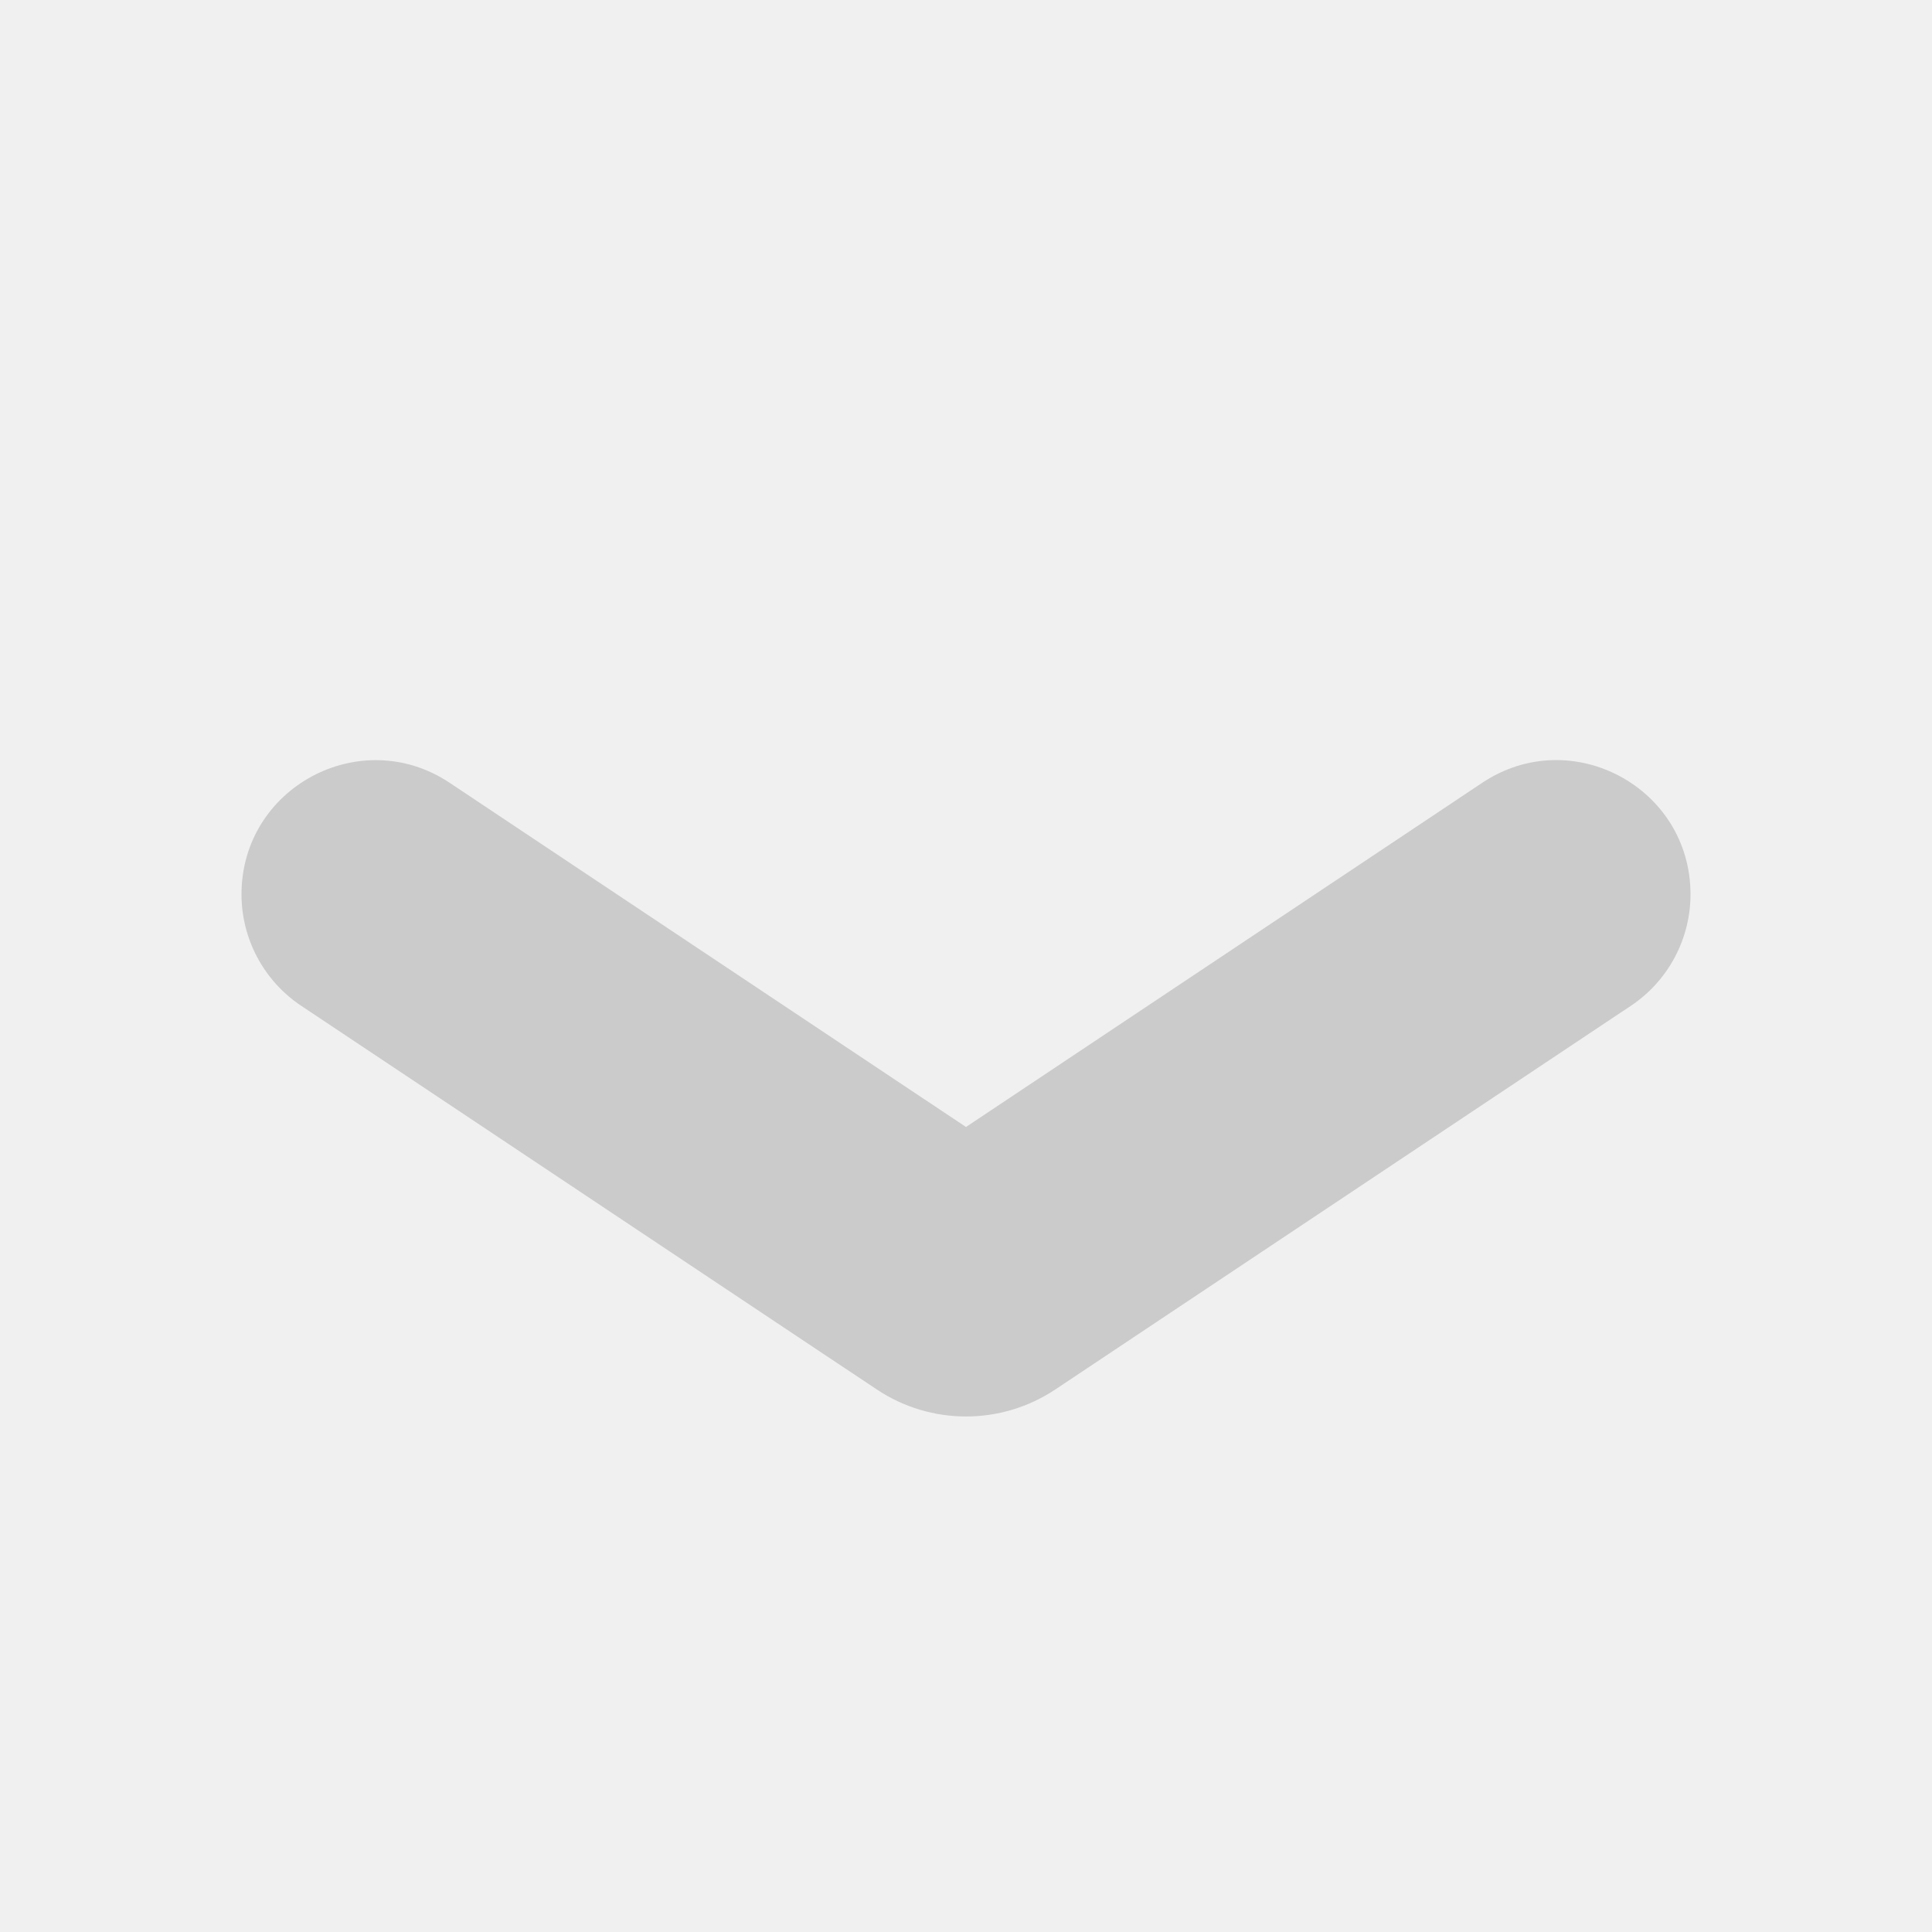
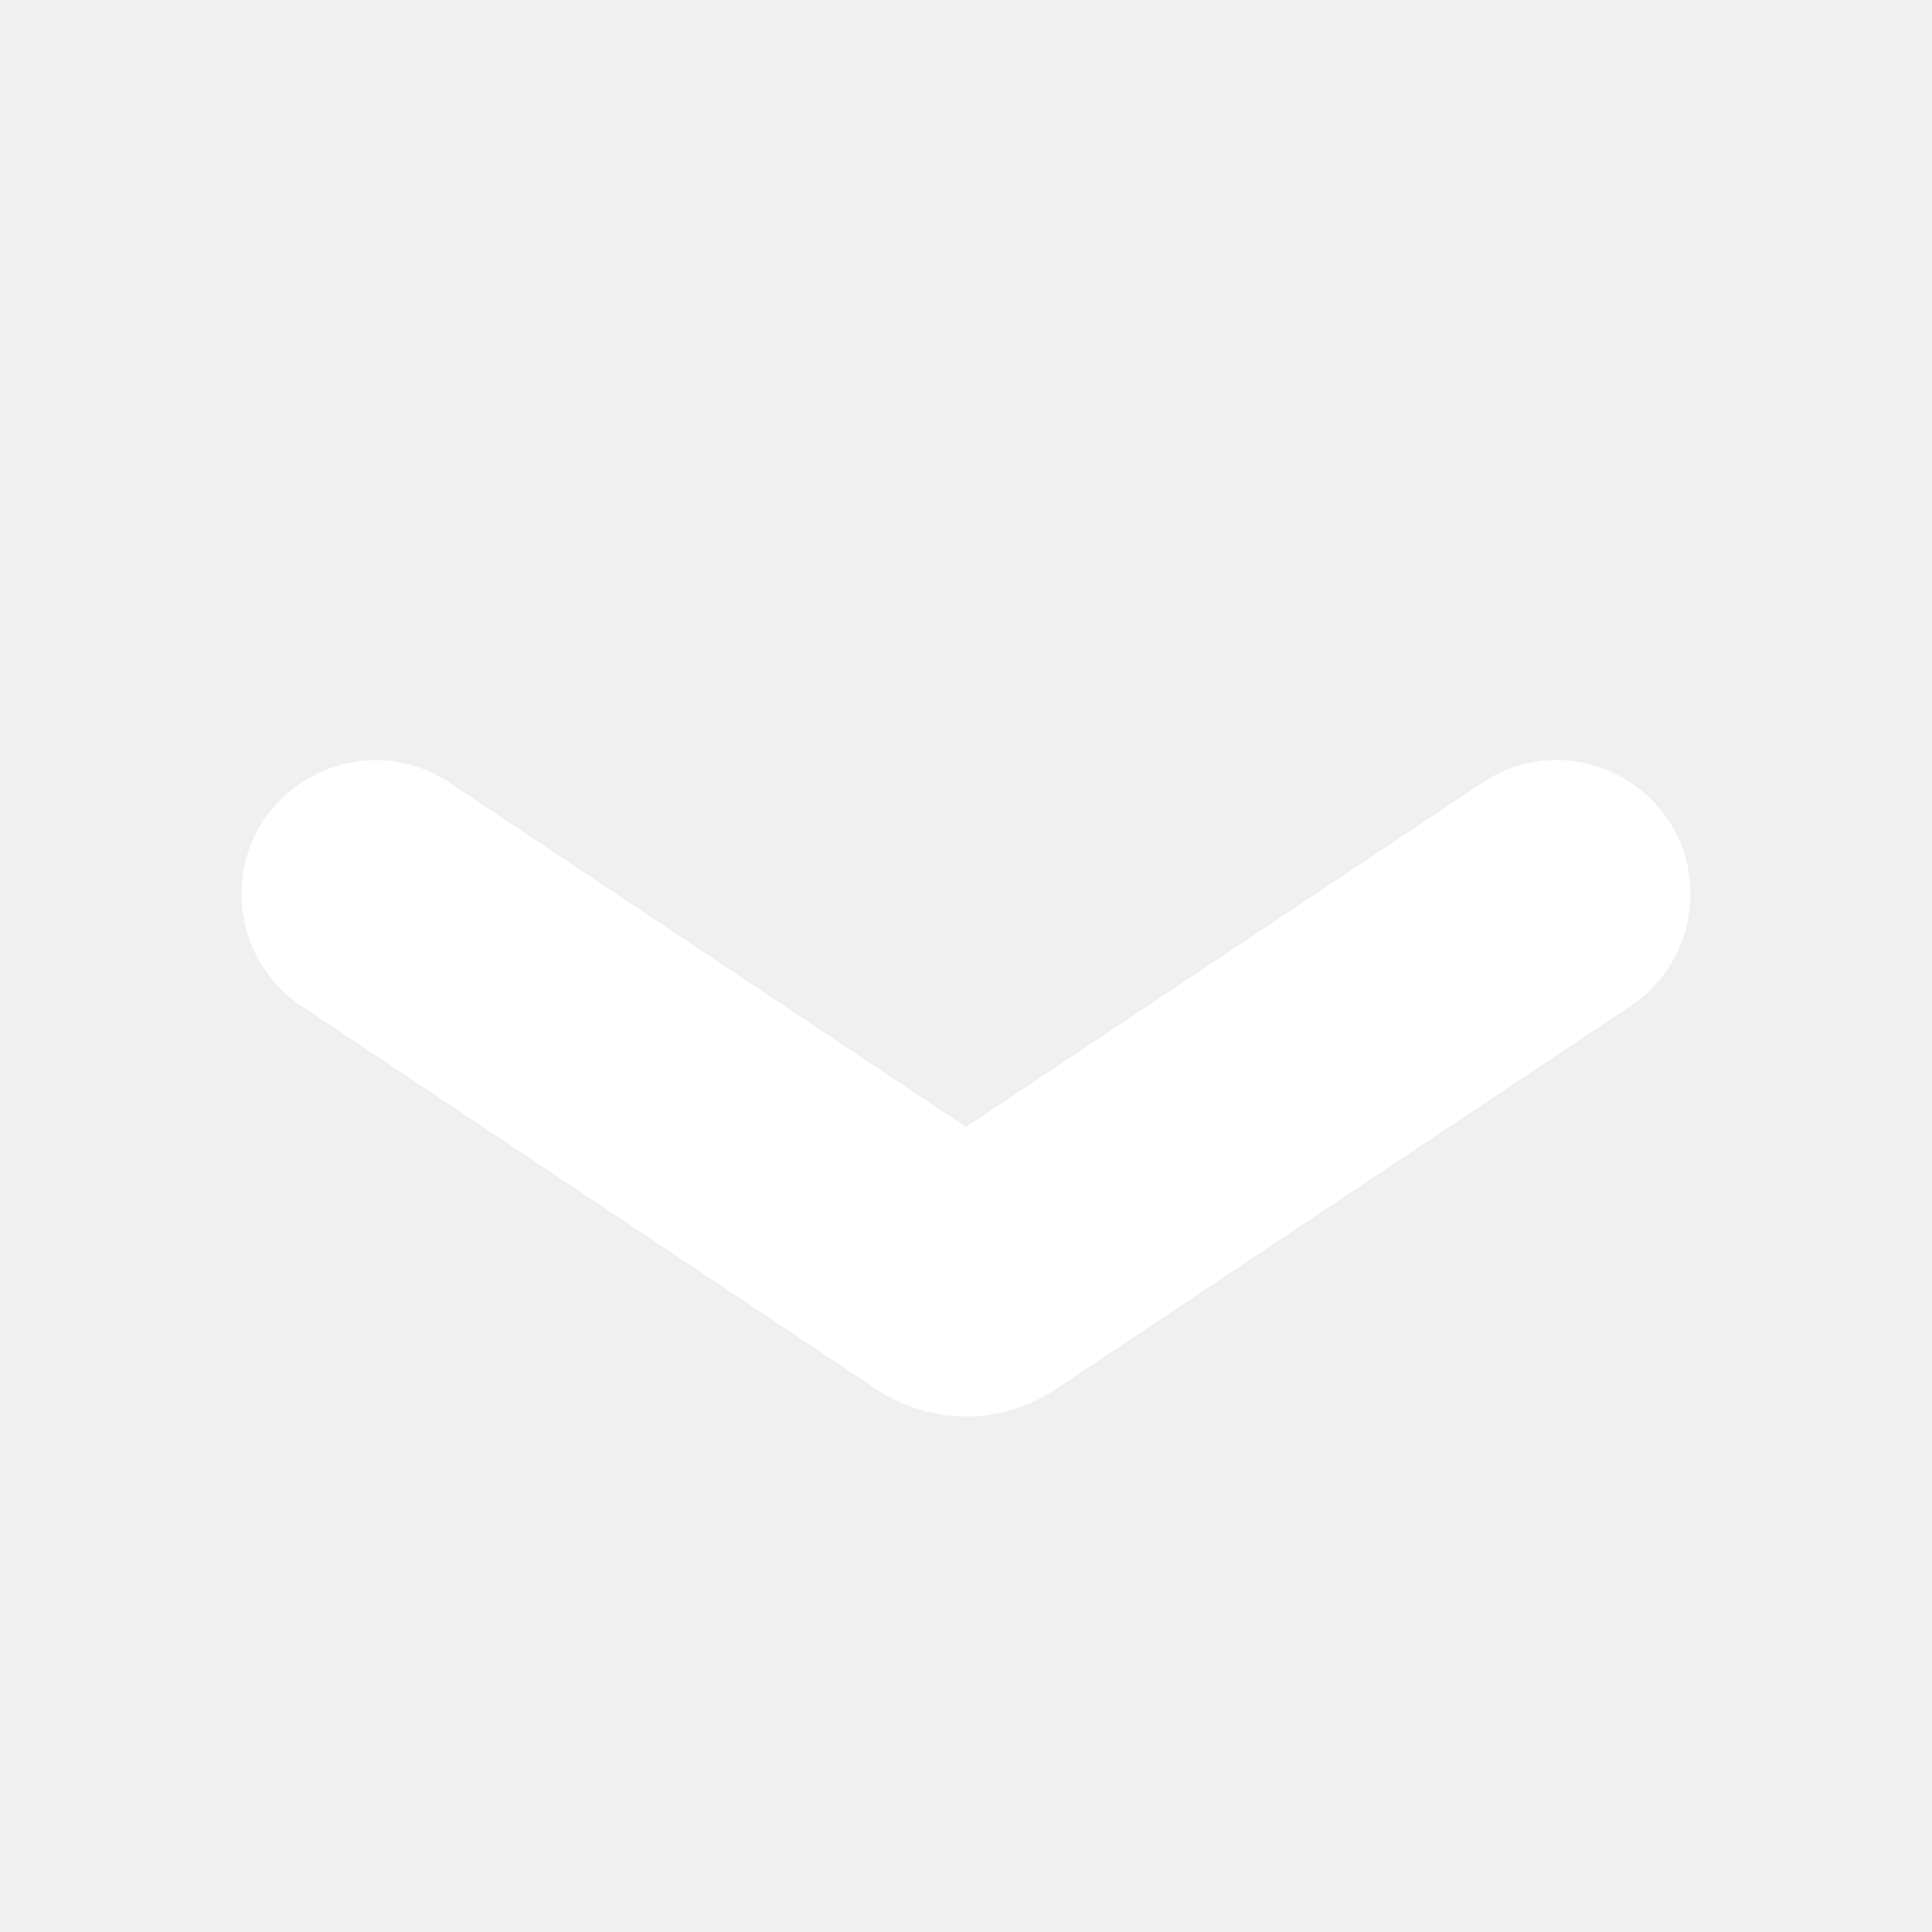
<svg xmlns="http://www.w3.org/2000/svg" width="24" height="24" viewBox="0 0 24 24" fill="none">
-   <path d="M21 11.109C21 9.78 19.519 8.987 18.413 9.724L12 14L5.587 9.725C4.481 8.988 3 9.78 3 11.109C3 11.665 3.278 12.185 3.741 12.494L10.891 17.26C11.563 17.708 12.438 17.708 13.11 17.26L20.26 12.494C20.722 12.185 21 11.666 21 11.109Z" fill="#CBCBCB" />
+   <path d="M21 11.109C21 9.78 19.519 8.987 18.413 9.724L12 14L5.587 9.725C4.481 8.988 3 9.78 3 11.109C3 11.665 3.278 12.185 3.741 12.494L10.891 17.26C11.563 17.708 12.438 17.708 13.11 17.26L20.26 12.494C20.722 12.185 21 11.666 21 11.109Z" fill="#FFFFFF" />
</svg>
